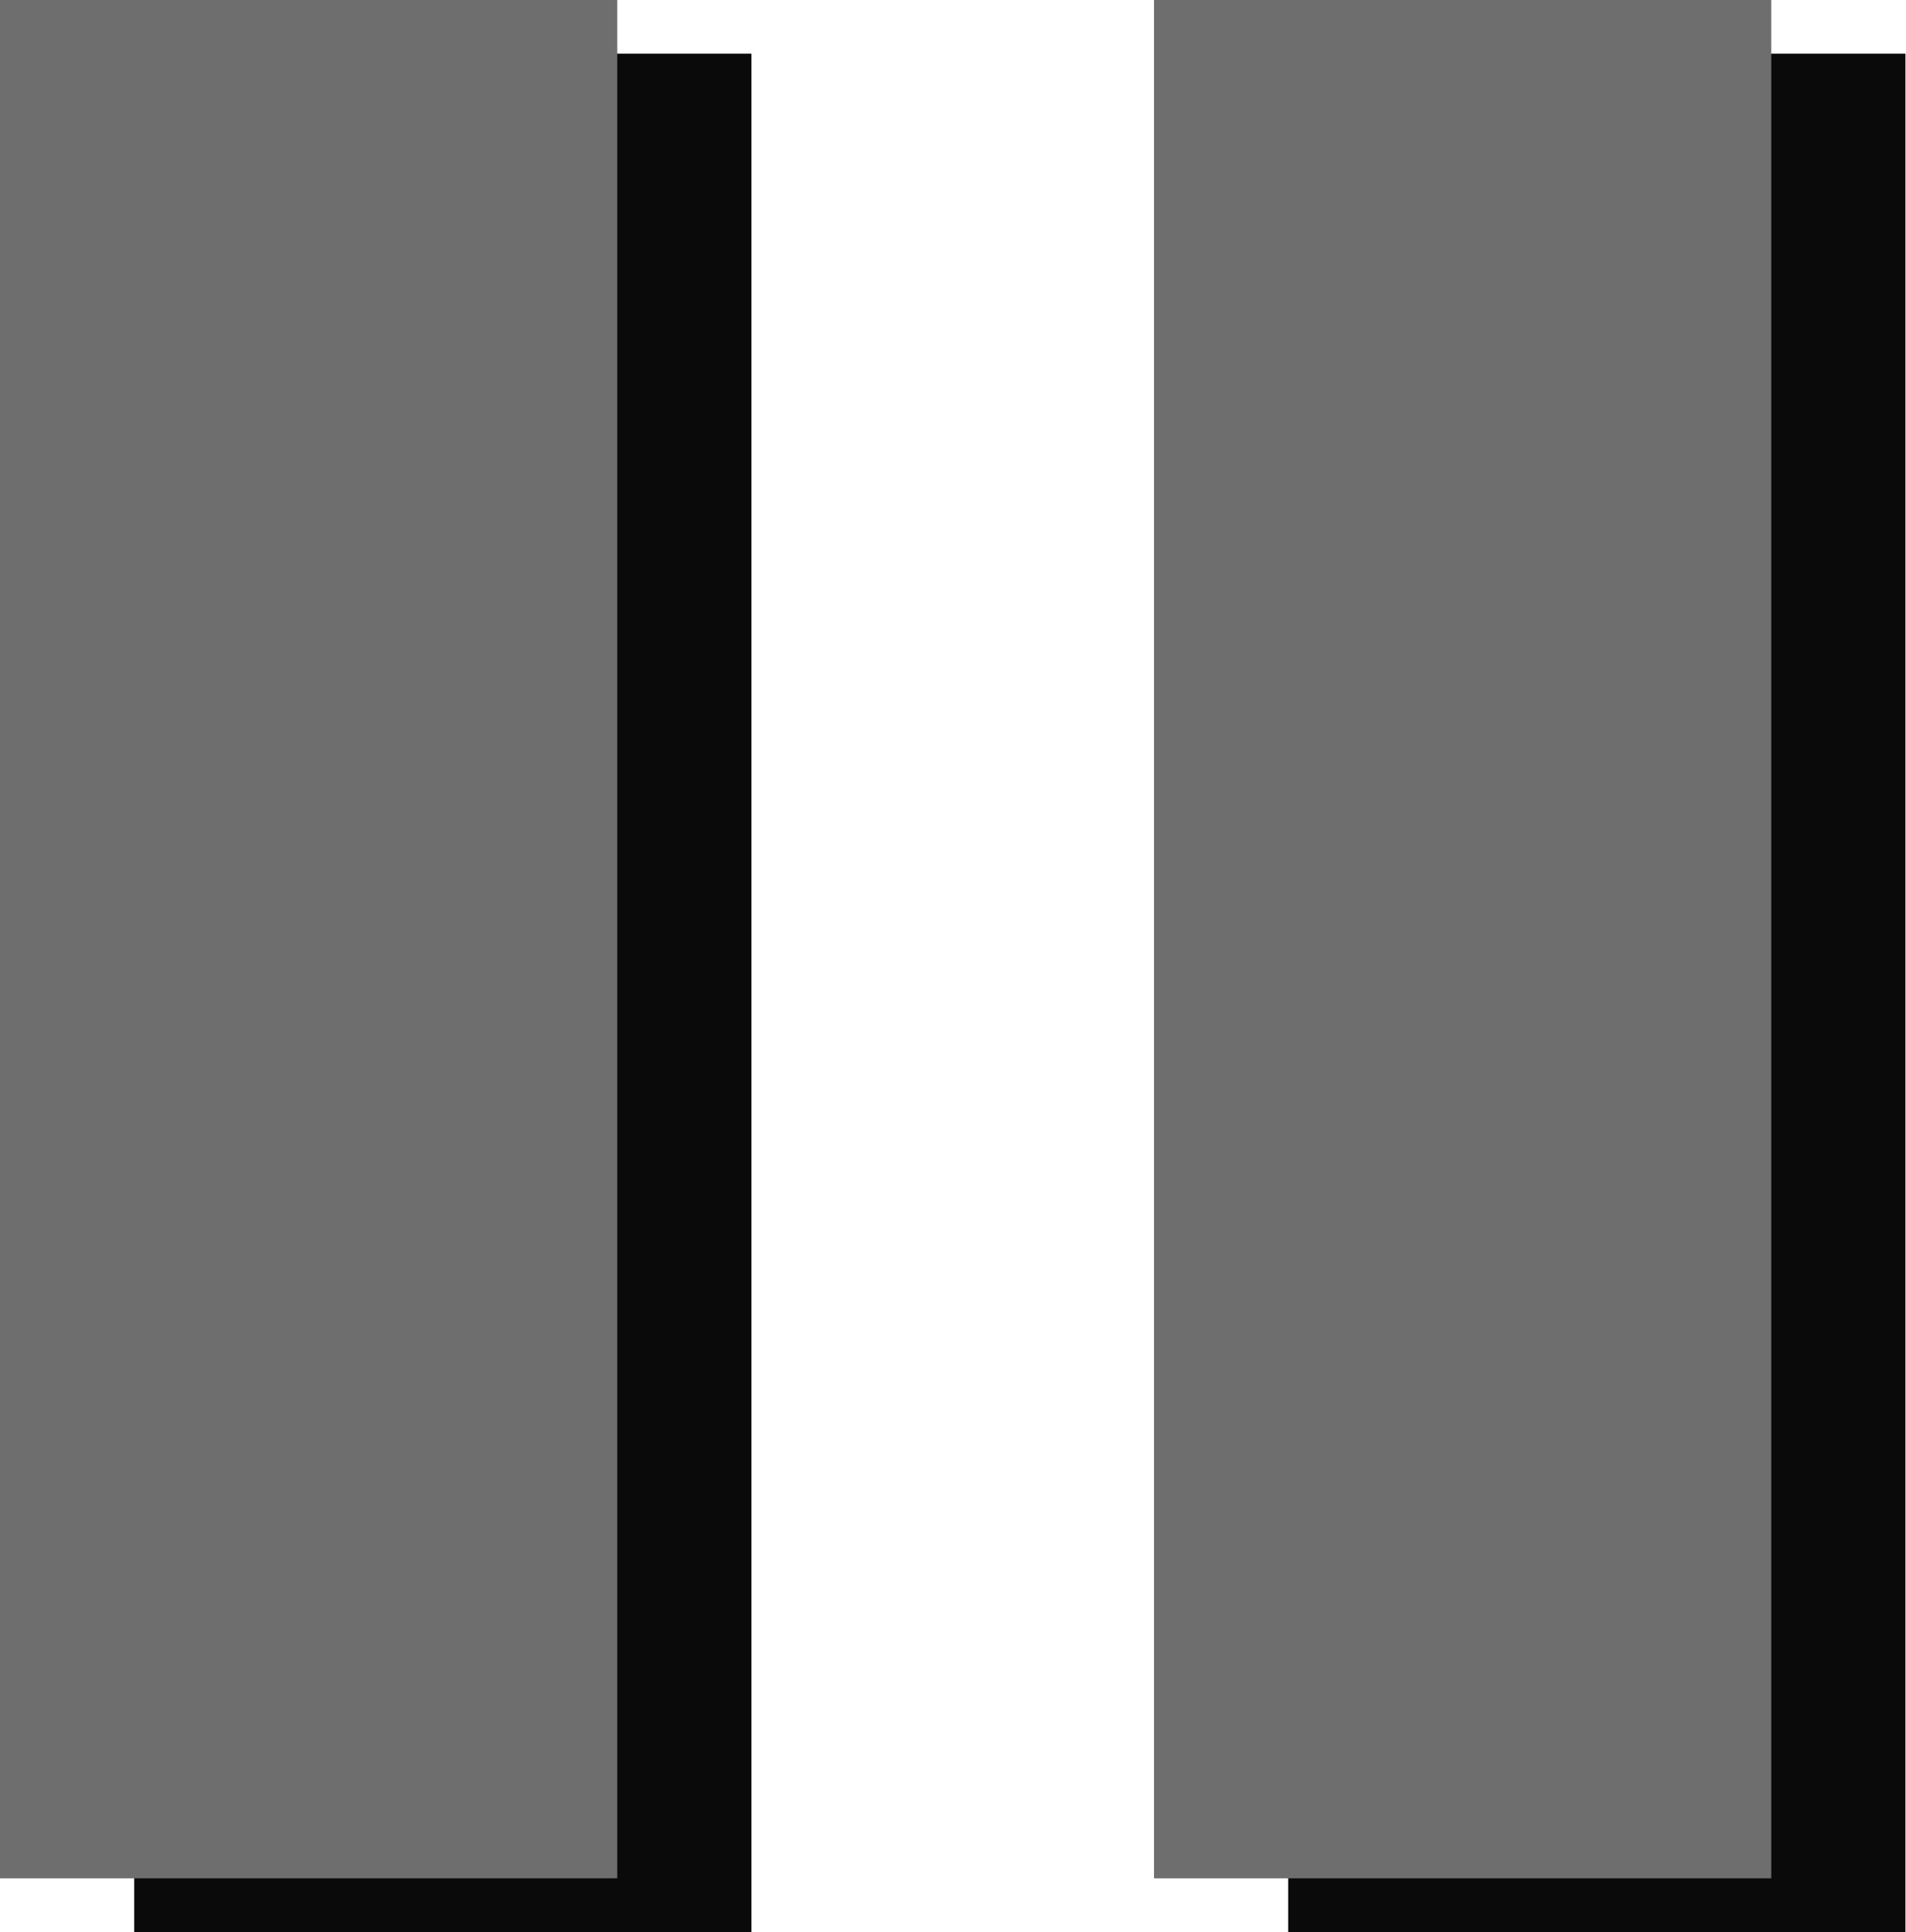
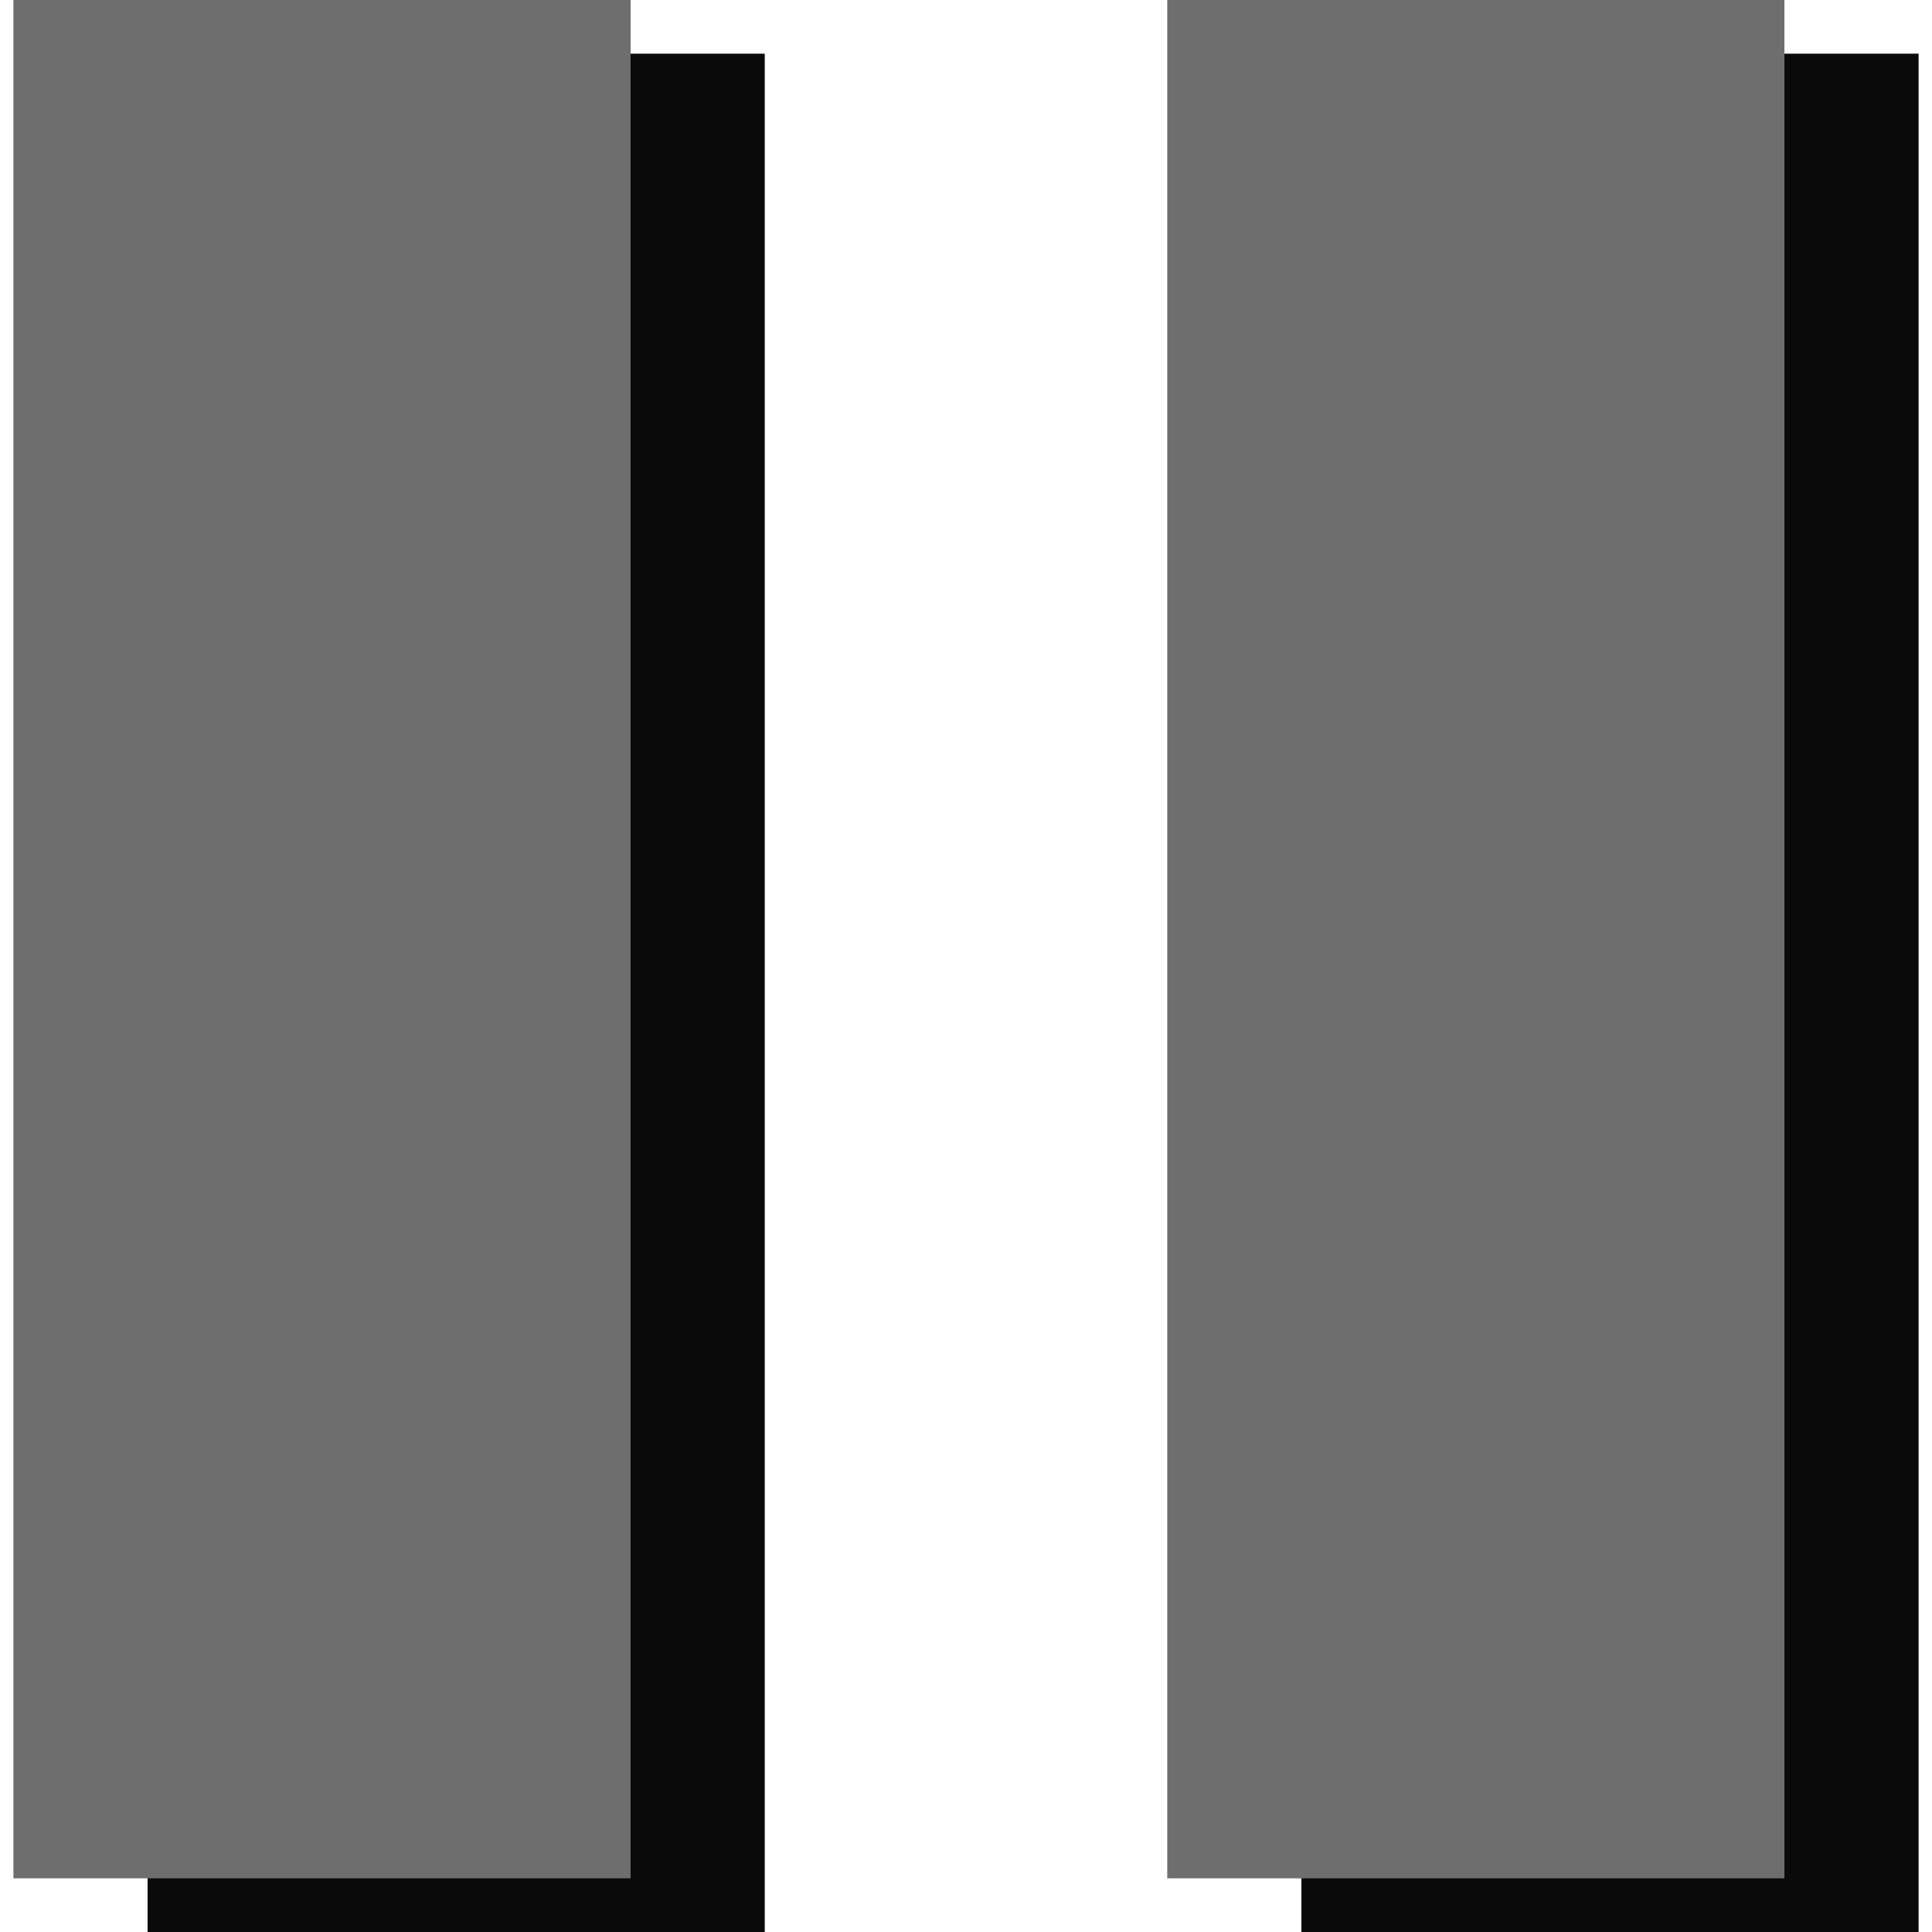
- <svg xmlns="http://www.w3.org/2000/svg" xmlns:xlink="http://www.w3.org/1999/xlink" width="71" height="72" viewBox="0 0 71 72" version="1.1" id="svg5">
+ <svg xmlns="http://www.w3.org/2000/svg" xmlns:xlink="http://www.w3.org/1999/xlink" width="100" height="100" viewBox="0 0 71 72" version="1.1" id="svg5">
  <defs id="defs2">
+     <linearGradient id="linearGradient3498">
+       <stop style="stop-color:#000000;stop-opacity:1;" offset="0" id="stop3496" />
+     </linearGradient>
    <linearGradient id="linearGradient5406">
      <stop style="stop-color:#000000;stop-opacity:1;" offset="0" id="stop5404" />
    </linearGradient>
    <linearGradient id="linearGradient5400">
      <stop style="stop-color:#0a0a0a;stop-opacity:1;" offset="0" id="stop5398" />
    </linearGradient>
    <linearGradient id="linearGradient5394">
      <stop style="stop-color:#6e6e6e;stop-opacity:1;" offset="0" id="stop5392" />
    </linearGradient>
    <linearGradient id="linearGradient3375">
      <stop style="stop-color:#000000;stop-opacity:1;" offset="0" id="stop3373" />
    </linearGradient>
    <linearGradient id="linearGradient1298">
      <stop style="stop-color:#000000;stop-opacity:1;" offset="0" id="stop1296" />
    </linearGradient>
    <linearGradient id="linearGradient2082">
      <stop style="stop-color:#000000;stop-opacity:1;" offset="0" id="stop2080" />
    </linearGradient>
    <linearGradient id="linearGradient1953">
      <stop style="stop-color:#000000;stop-opacity:1;" offset="0" id="stop1951" />
    </linearGradient>
    <linearGradient id="linearGradient1939">
      <stop style="stop-color:#000000;stop-opacity:1;" offset="0" id="stop1937" />
    </linearGradient>
    <linearGradient id="linearGradient1933">
      <stop style="stop-color:#000000;stop-opacity:1;" offset="0" id="stop1931" />
    </linearGradient>
    <linearGradient id="linearGradient1201">
      <stop style="stop-color:#000000;stop-opacity:0;" offset="0" id="stop1199" />
    </linearGradient>
    <linearGradient id="linearGradient2057">
-       <stop style="stop-color:#414141;stop-opacity:1;" offset="0" id="stop2055" />
+       <stop style="stop-color:#4d4d4d;stop-opacity:1;" offset="0" id="stop2055" />
    </linearGradient>
    <linearGradient id="linearGradient7359">
      <stop style="stop-color:#6d6881;stop-opacity:1;" offset="0" id="stop7357" />
    </linearGradient>
    <linearGradient id="shadow">
      <stop style="stop-color:#0a0a0a;stop-opacity:1;" offset="0" id="stop7174" />
    </linearGradient>
    <linearGradient id="icon">
      <stop style="stop-color:#6e6e6e;stop-opacity:1;" offset="0" id="stop7168" />
    </linearGradient>
    <linearGradient xlink:href="#icon" id="linearGradient7172" x1="15" y1="48" x2="81" y2="48" gradientUnits="userSpaceOnUse" />
    <linearGradient xlink:href="#shadow" id="linearGradient7178" x1="19" y1="52" x2="85" y2="52" gradientUnits="userSpaceOnUse" />
-     <linearGradient xlink:href="#icon" id="linearGradient7361" x1="14.5" y1="47.978" x2="82.068" y2="47.978" gradientUnits="userSpaceOnUse" />
-     <linearGradient xlink:href="#shadow" id="linearGradient7405" x1="24.5" y1="49.478" x2="92.068" y2="49.478" gradientUnits="userSpaceOnUse" />
-     <linearGradient xlink:href="#shadow" id="linearGradient7407" gradientUnits="userSpaceOnUse" x1="24.5" y1="49.478" x2="92.068" y2="49.478" gradientTransform="translate(0,2.5)" />
-     <linearGradient xlink:href="#icon" id="linearGradient2065" x1="20" y1="25.25" x2="60.5" y2="25.25" gradientUnits="userSpaceOnUse" />
-     <linearGradient xlink:href="#shadow" id="linearGradient2065-3" x1="20" y1="25.25" x2="60.5" y2="25.25" gradientUnits="userSpaceOnUse" />
-     <linearGradient xlink:href="#shadow" id="linearGradient2450" gradientUnits="userSpaceOnUse" x1="20" y1="25.25" x2="60.5" y2="25.25" />
-     <linearGradient xlink:href="#icon" id="linearGradient2452" gradientUnits="userSpaceOnUse" x1="20" y1="25.25" x2="60.5" y2="25.25" />
-     <linearGradient xlink:href="#shadow" id="linearGradient1941" x1="24" y1="47" x2="94" y2="47" gradientUnits="userSpaceOnUse" gradientTransform="matrix(0.7955026,0,0,0.7950341,12.06533,9.649806)" />
-     <linearGradient xlink:href="#linearGradient1201" id="linearGradient2058" gradientUnits="userSpaceOnUse" gradientTransform="matrix(0.7955026,0,0,0.7950341,67.06534,46.64981)" x1="24" y1="47" x2="94" y2="47" />
-     <linearGradient xlink:href="#icon" id="linearGradient2060" gradientUnits="userSpaceOnUse" gradientTransform="matrix(0.7955026,0,0,0.7950341,67.06534,46.64981)" x1="24" y1="47" x2="94" y2="47" />
-     <linearGradient xlink:href="#icon" id="linearGradient2064" gradientUnits="userSpaceOnUse" gradientTransform="matrix(1.043478,0,0,0.9130435,54.17391,43.26087)" x1="19" y1="60.5" x2="44" y2="60.5" />
-     <linearGradient xlink:href="#shadow" id="linearGradient2084" x1="19" y1="43.868" x2="93.975" y2="43.868" gradientUnits="userSpaceOnUse" />
-     <linearGradient xlink:href="#linearGradient1201" id="linearGradient2090" gradientUnits="userSpaceOnUse" x1="19" y1="43.868" x2="93.975" y2="43.868" />
-     <linearGradient xlink:href="#shadow" id="linearGradient2092" gradientUnits="userSpaceOnUse" x1="19" y1="43.868" x2="93.975" y2="43.868" />
-     <linearGradient xlink:href="#icon" id="linearGradient1300" x1="87.038" y1="84.19" x2="97" y2="84.19" gradientUnits="userSpaceOnUse" />
-     <linearGradient xlink:href="#icon" id="linearGradient1302" x1="131" y1="95.178" x2="140.962" y2="95.178" gradientUnits="userSpaceOnUse" />
-     <linearGradient xlink:href="#icon" id="linearGradient1304" x1="87.058" y1="114.18" x2="141" y2="114.18" gradientUnits="userSpaceOnUse" />
-     <linearGradient xlink:href="#icon" id="linearGradient1306" x1="87.029" y1="54.18" x2="119" y2="54.18" gradientUnits="userSpaceOnUse" />
-     <linearGradient xlink:href="#shadow" id="linearGradient1308" x1="119" y1="60.19" x2="141" y2="60.19" gradientUnits="userSpaceOnUse" />
-     <linearGradient xlink:href="#icon" id="linearGradient1388" gradientUnits="userSpaceOnUse" x1="119" y1="60.19" x2="141" y2="60.19" gradientTransform="translate(4e-6)" />
-     <linearGradient xlink:href="#shadow" id="linearGradient1390" gradientUnits="userSpaceOnUse" x1="87.038" y1="84.19" x2="97" y2="84.19" />
-     <linearGradient xlink:href="#shadow" id="linearGradient1392" gradientUnits="userSpaceOnUse" x1="131" y1="95.178" x2="140.962" y2="95.178" />
-     <linearGradient xlink:href="#shadow" id="linearGradient1394" gradientUnits="userSpaceOnUse" x1="87.058" y1="114.18" x2="141" y2="114.18" />
-     <linearGradient xlink:href="#shadow" id="linearGradient1396" gradientUnits="userSpaceOnUse" x1="87.029" y1="54.18" x2="119" y2="54.18" />
-     <linearGradient xlink:href="#linearGradient5400" id="linearGradient5402" x1="24.5" y1="52" x2="91.5" y2="52" gradientUnits="userSpaceOnUse" />
-     <linearGradient xlink:href="#icon" id="linearGradient5408" x1="17" y1="48" x2="79" y2="48" gradientUnits="userSpaceOnUse" />
-     <linearGradient xlink:href="#linearGradient2057" id="linearGradient6278" gradientUnits="userSpaceOnUse" x1="17" y1="48" x2="79" y2="48" gradientTransform="translate(41,15)" />
-     <linearGradient xlink:href="#linearGradient5400" id="linearGradient6282" gradientUnits="userSpaceOnUse" x1="24.5" y1="52" x2="91.5" y2="52" gradientTransform="translate(35,15)" />
-     <linearGradient xlink:href="#icon" id="linearGradient8169" gradientUnits="userSpaceOnUse" x1="17" y1="48" x2="79" y2="48" gradientTransform="translate(14,-6)" />
-     <linearGradient xlink:href="#shadow" id="linearGradient8235" gradientUnits="userSpaceOnUse" x1="17" y1="48" x2="79" y2="48" gradientTransform="translate(-3,15)" />
-     <linearGradient xlink:href="#shadow" id="linearGradient8237" gradientUnits="userSpaceOnUse" gradientTransform="translate(11,9)" x1="17" y1="48" x2="79" y2="48" />
    <linearGradient xlink:href="#linearGradient5400" id="linearGradient13150" gradientUnits="userSpaceOnUse" x1="19" y1="52" x2="85" y2="52" />
-     <linearGradient xlink:href="#shadow" id="linearGradient16233" gradientUnits="userSpaceOnUse" x1="19" y1="52" x2="85" y2="52" />
-     <linearGradient xlink:href="#icon" id="linearGradient16235" gradientUnits="userSpaceOnUse" x1="15" y1="48" x2="81" y2="48" />
-     <linearGradient xlink:href="#icon" id="linearGradient16237" gradientUnits="userSpaceOnUse" x1="15" y1="48" x2="81" y2="48" />
-     <linearGradient xlink:href="#shadow" id="linearGradient16239" gradientUnits="userSpaceOnUse" x1="24.5" y1="49.478" x2="92.068" y2="49.478" />
-     <linearGradient xlink:href="#linearGradient5400" id="linearGradient16241" gradientUnits="userSpaceOnUse" x1="24.5" y1="52" x2="91.5" y2="52" />
-     <linearGradient xlink:href="#shadow" id="linearGradient16243" gradientUnits="userSpaceOnUse" x1="24.5" y1="49.478" x2="92.068" y2="49.478" />
-     <linearGradient xlink:href="#icon" id="linearGradient16245" gradientUnits="userSpaceOnUse" x1="17" y1="48" x2="79" y2="48" />
-     <linearGradient xlink:href="#shadow" id="linearGradient16247" gradientUnits="userSpaceOnUse" x1="24.5" y1="49.478" x2="92.068" y2="49.478" />
-     <linearGradient xlink:href="#icon" id="linearGradient16249" gradientUnits="userSpaceOnUse" x1="17" y1="48" x2="79" y2="48" />
+     <linearGradient xlink:href="#shadow" id="linearGradient5211" gradientUnits="userSpaceOnUse" x1="19" y1="52" x2="85" y2="52" />
+     <linearGradient xlink:href="#icon" id="linearGradient5213" gradientUnits="userSpaceOnUse" x1="15" y1="48" x2="81" y2="48" />
+     <linearGradient xlink:href="#icon" id="linearGradient5215" gradientUnits="userSpaceOnUse" x1="15" y1="48" x2="81" y2="48" />
  </defs>
  <g id="layer3" style="display:inline" transform="translate(-15,-13)">
    <g id="layer1" style="display:inline;fill:url(#linearGradient7178);fill-opacity:1">
-       <rect style="fill:url(#linearGradient16233);fill-opacity:1;fill-rule:evenodd;stroke-width:0.959;paint-order:stroke fill markers" id="rect6769-6" width="23" height="70" x="20" y="15" />
+       <rect style="fill:url(#linearGradient5211);fill-opacity:1;fill-rule:evenodd;stroke-width:0.959;paint-order:stroke fill markers" id="rect6769-6" width="23" height="70" x="20" y="15" />
      <rect style="fill:url(#linearGradient13150);fill-opacity:1;fill-rule:evenodd;stroke-width:0.959;paint-order:stroke fill markers" id="rect6769-7" width="23" height="70" x="63" y="15" />
    </g>
    <g id="layer2" style="fill:url(#linearGradient7172);fill-opacity:1">
-       <rect style="display:inline;fill:url(#linearGradient16235);fill-opacity:1;fill-rule:evenodd;stroke-width:0.959;paint-order:stroke fill markers" id="rect6769" width="23" height="70" x="15" y="13" />
-       <rect style="display:inline;fill:url(#linearGradient16237);fill-opacity:1;fill-rule:evenodd;stroke-width:0.959;paint-order:stroke fill markers" id="rect6771" width="23" height="70" x="58" y="13" />
-     </g>
-   </g>
-   <g id="layer4" style="display:none" transform="translate(-15,-13)">
-     <g id="layer6" style="display:inline;fill:url(#linearGradient16239);fill-opacity:1" transform="translate(-6)">
-       <path style="fill:url(#linearGradient7407);fill-opacity:1;stroke:none;stroke-width:1px;stroke-linecap:butt;stroke-linejoin:miter;stroke-opacity:0" d="M 26,15 V 85 L 92,52 Z" id="path7355-3" />
-     </g>
-     <g id="layer5" style="stroke:none">
-       <path style="fill:url(#linearGradient7361);fill-opacity:1;stroke:none;stroke-width:1px;stroke-linecap:butt;stroke-linejoin:miter;stroke-opacity:0" d="M 15,13 V 83 L 81,50 Z" id="path7355" />
-     </g>
-   </g>
-   <g id="g2667" style="display:none" transform="translate(-15,-13)">
-     <g id="g2661" style="display:inline;fill:url(#linearGradient16243);fill-opacity:1" transform="translate(-6)">
-       <path style="fill:none;fill-opacity:1;stroke:url(#linearGradient16241);stroke-width:4;stroke-linecap:butt;stroke-linejoin:miter;stroke-dasharray:none;stroke-opacity:1" d="M 28,17 V 83 H 90 V 17 Z" id="path2659" />
-     </g>
-     <g id="g2665" style="stroke:none">
-       <path style="opacity:1;fill:none;fill-opacity:1;stroke:url(#linearGradient16245);stroke-width:4;stroke-linecap:butt;stroke-linejoin:miter;stroke-miterlimit:4;stroke-dasharray:none;stroke-opacity:1;paint-order:normal" d="M 17,15 V 81 H 79 V 15 Z" id="path2663" />
-     </g>
-   </g>
-   <g id="g7721" style="display:none" transform="translate(-15,-13)">
-     <g id="g7715" style="display:inline;fill:url(#linearGradient16247);fill-opacity:1" transform="translate(-6)">
-       <path style="display:inline;fill:none;fill-opacity:1;stroke:url(#linearGradient8235);stroke-width:4;stroke-linecap:butt;stroke-linejoin:miter;stroke-miterlimit:4;stroke-dasharray:none;stroke-opacity:1;paint-order:normal" d="M 84,83 22,17" id="path7717-2" transform="translate(6)" />
-       <path style="display:inline;fill:none;fill-opacity:1;stroke:url(#linearGradient8237);stroke-width:4;stroke-linecap:butt;stroke-linejoin:miter;stroke-miterlimit:4;stroke-dasharray:none;stroke-opacity:1;paint-order:normal" d="M 22,83 84,17" id="path7717-5-9" transform="translate(6)" />
-     </g>
-     <g id="g7719" style="stroke:none">
-       <path style="opacity:1;fill:none;fill-opacity:1;stroke:url(#linearGradient16249);stroke-width:4;stroke-linecap:butt;stroke-linejoin:miter;stroke-miterlimit:4;stroke-dasharray:none;stroke-opacity:1;paint-order:normal" d="M 79,81 17,15" id="path7717" />
-       <path style="display:inline;fill:none;fill-opacity:1;stroke:url(#linearGradient8169);stroke-width:4;stroke-linecap:butt;stroke-linejoin:miter;stroke-miterlimit:4;stroke-dasharray:none;stroke-opacity:1;paint-order:normal" d="M 17,81 79,15" id="path7717-5" />
-     </g>
-   </g>
-   <g id="g6209" style="display:none" transform="translate(-15,-13)">
-     <g id="g6203" style="display:inline;fill:url(#linearGradient7405);fill-opacity:1" transform="translate(-6)">
-       <path style="fill:none;fill-opacity:1;stroke:url(#linearGradient5402);stroke-width:4;stroke-linecap:butt;stroke-linejoin:miter;stroke-dasharray:none;stroke-opacity:1" d="M 28,27 V 83 H 76 V 27 Z" id="path6201" />
-       <path style="display:inline;fill:none;fill-opacity:1;stroke:url(#linearGradient6282);stroke-width:4;stroke-linecap:butt;stroke-linejoin:miter;stroke-dasharray:none;stroke-opacity:1" d="M 42,17 V 69 H 90 V 17 Z" id="path6201-7" />
-     </g>
-     <g id="g6207" style="stroke:none">
-       <path style="display:inline;fill:none;fill-opacity:1;stroke:url(#linearGradient6278);stroke-width:4;stroke-linecap:butt;stroke-linejoin:miter;stroke-miterlimit:4;stroke-dasharray:none;stroke-opacity:1;paint-order:normal" d="M 37,15 V 67 H 85 V 15 Z" id="path6205-5" transform="translate(-6)" />
-       <path style="display:inline;opacity:1;fill:none;fill-opacity:1;stroke:url(#linearGradient5408);stroke-width:4;stroke-linecap:butt;stroke-linejoin:miter;stroke-miterlimit:4;stroke-dasharray:none;stroke-opacity:1;paint-order:normal" d="M 17,29 V 81 H 65 V 29 Z" id="path6205" />
-     </g>
-   </g>
-   <g id="layer7" style="display:none" transform="translate(-15,-13)">
-     <g id="layer9">
-       <path id="path2053-7" style="fill:url(#linearGradient2065-3);fill-opacity:1;stroke:none;stroke-width:1px;stroke-linecap:butt;stroke-linejoin:miter;stroke-opacity:1" d="M 56,36 V 56 L 21,36 M 56,76 86,46 56,16 M 21,36 v 20 h 35" class="UnoptimicedTransforms" transform="translate(-1)" />
-     </g>
-     <g id="layer8">
-       <path id="path2053" style="fill:url(#linearGradient2065);fill-opacity:1;stroke:none;stroke-width:1px;stroke-linecap:butt;stroke-linejoin:miter;stroke-opacity:1" d="M 55,40 V 60 L 20,40 M 55,80 85,50 55,20 M 20,40 v 20 h 35" class="UnoptimicedTransforms" transform="translate(-5,-6)" />
-     </g>
-   </g>
-   <g id="g2448" style="display:none" transform="translate(-15,-13)">
-     <g id="g2442">
-       <path id="path2440" style="fill:url(#linearGradient2450);fill-opacity:1;stroke:none;stroke-width:1px;stroke-linecap:butt;stroke-linejoin:miter;stroke-opacity:1" d="m 54.5,36 v 20 l -35,-20 m 35,40 30,-30 -30,-30 m -35,20 v 20 h 35" class="UnoptimicedTransforms" transform="matrix(-1,0,0,1,104.5,0)" />
-     </g>
-     <g id="g2446">
-       <path id="path2444" style="fill:url(#linearGradient2452);fill-opacity:1;stroke:none;stroke-width:1px;stroke-linecap:butt;stroke-linejoin:miter;stroke-opacity:1" d="M 55,40 V 60 L 20,40 M 55,80 85,50 55,20 M 20,40 v 20 h 35" class="UnoptimicedTransforms" transform="matrix(-1,0,0,1,100,-6)" />
-     </g>
-   </g>
-   <g id="g2448-7" style="display:none" transform="translate(-24,-10)">
-     <g id="g2442-5" transform="translate(4.340298,4.470826)" style="display:inline;fill:url(#linearGradient2084);fill-opacity:1">
-       <path style="fill:url(#linearGradient2090);fill-opacity:1;stroke:url(#linearGradient1941);stroke-width:14.315;stroke-linecap:round;stroke-linejoin:round;stroke-dasharray:none;paint-order:stroke fill markers" id="path1167" d="M 33.173,57.017 A 27.34,30.487 0 0 1 45.832,20.298 27.34,30.487 0 0 1 80.416,28.064 27.34,30.487 0 0 1 79.343,67.385" />
-       <path style="fill:url(#linearGradient2092);fill-opacity:1;stroke-width:17.57;stroke-linecap:round;stroke-linejoin:round;stroke-dasharray:none;paint-order:stroke fill markers" d="m 19.66,61.529 28,-13 -7,21 -21,-8" id="path1949" />
-     </g>
-     <g id="g2446-5" transform="translate(-54.99999,-37.19022)" style="display:inline">
-       <path style="display:inline;fill:url(#linearGradient2058);fill-opacity:1;stroke:url(#linearGradient2060);stroke-width:14.315;stroke-linecap:round;stroke-linejoin:round;stroke-dasharray:none;paint-order:stroke fill markers" id="path1167-27" d="M 87.698,93.145 A 27.843,27.826 0 0 1 101.843,58.983 27.843,27.826 0 0 1 137.449,69.013 27.843,27.826 0 0 1 131.66,105.529" />
-       <path style="display:inline;fill:url(#linearGradient2064);fill-opacity:1;stroke-width:17.57;stroke-linecap:round;stroke-linejoin:round;stroke-dasharray:none;paint-order:stroke fill markers" d="m 74,101 28,-13 -7,21 -21,-8" id="path1949-9" />
-     </g>
-   </g>
-   <g id="g291" style="display:none" transform="translate(-24,-10)">
-     <g id="g1380" transform="translate(-51.01896,-33.16496)" style="display:inline">
-       <rect style="fill:url(#linearGradient1390);fill-opacity:1" id="rect1370" width="6" height="63" x="92.019" y="54.165" />
-       <rect style="display:inline;fill:url(#linearGradient1392);fill-opacity:1;stroke-width:0.828" id="rect1372" width="6" height="48" x="136.019" y="69.165" />
-       <rect style="fill:url(#linearGradient1394);fill-opacity:1;stroke-width:0.879" id="rect1374" width="54" height="3" x="88.019" y="114.165" />
-       <rect style="display:inline;fill:url(#linearGradient1396);fill-opacity:1;stroke-width:0.677" id="rect1376" width="22" height="10" x="98.019" y="47.165" ry="2.3144531e-07" />
-       <path style="fill:url(#linearGradient1308);fill-opacity:1" d="m 120.019,47.165 22,22 h -22 z" id="path1378" />
-     </g>
-     <g id="g289" transform="translate(-54.99999,-37.19022)" style="display:inline">
-       <rect style="fill:url(#linearGradient1300);fill-opacity:1" id="rect347" width="9.962" height="69.949" x="87.038" y="49.215" />
-       <rect style="display:inline;fill:url(#linearGradient1302);fill-opacity:1;stroke-width:0.828" id="rect347-3" width="9.962" height="47.975" x="131" y="71.19" />
-       <rect style="fill:url(#linearGradient1304);fill-opacity:1;stroke-width:0.879" id="rect351" width="53.942" height="10.02" x="87.058" y="109.17" />
-       <rect style="display:inline;fill:url(#linearGradient1306);fill-opacity:1;stroke-width:0.677" id="rect351-6" width="31.971" height="10.02" x="87.029" y="49.17" />
-       <path style="fill:url(#linearGradient1388);fill-opacity:1" d="m 119,49.19 22,22 h -22 z" id="path568" />
+       <rect style="display:inline;fill:url(#linearGradient5213);fill-opacity:1;fill-rule:evenodd;stroke-width:0.959;paint-order:stroke fill markers" id="rect6769" width="23" height="70" x="15" y="13" />
+       <rect style="display:inline;fill:url(#linearGradient5215);fill-opacity:1;fill-rule:evenodd;stroke-width:0.959;paint-order:stroke fill markers" id="rect6771" width="23" height="70" x="58" y="13" />
    </g>
  </g>
</svg>
